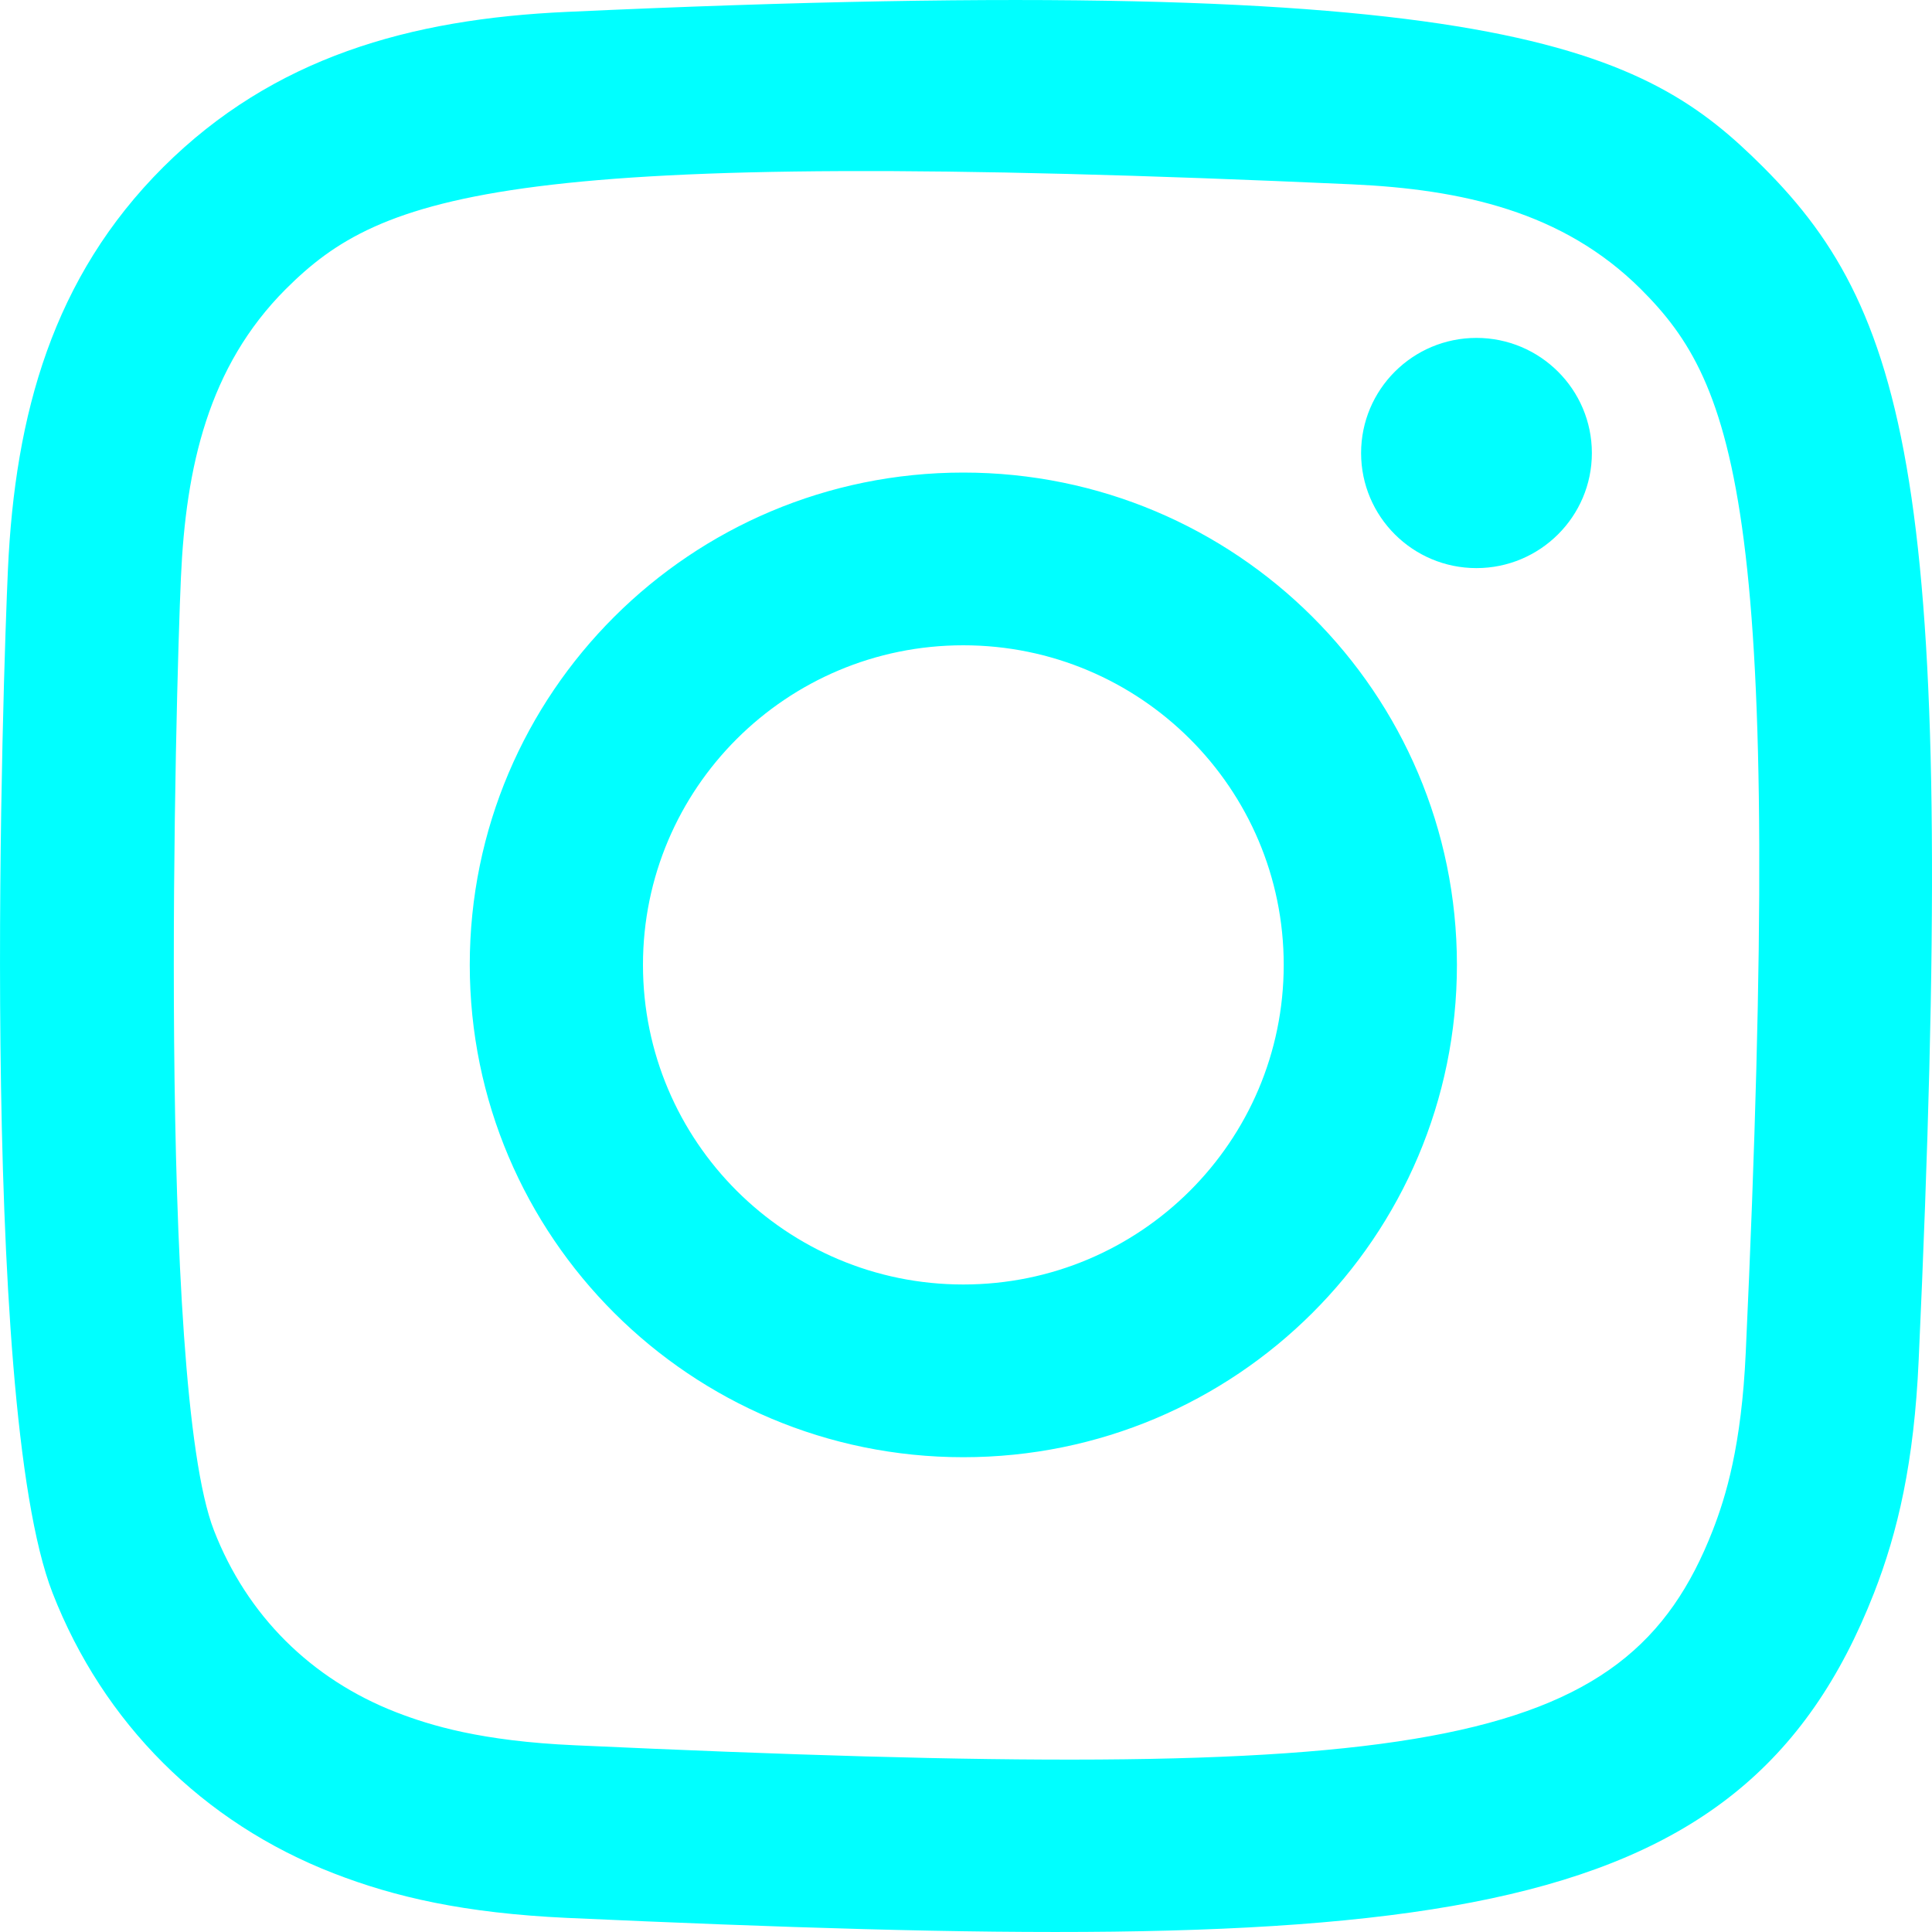
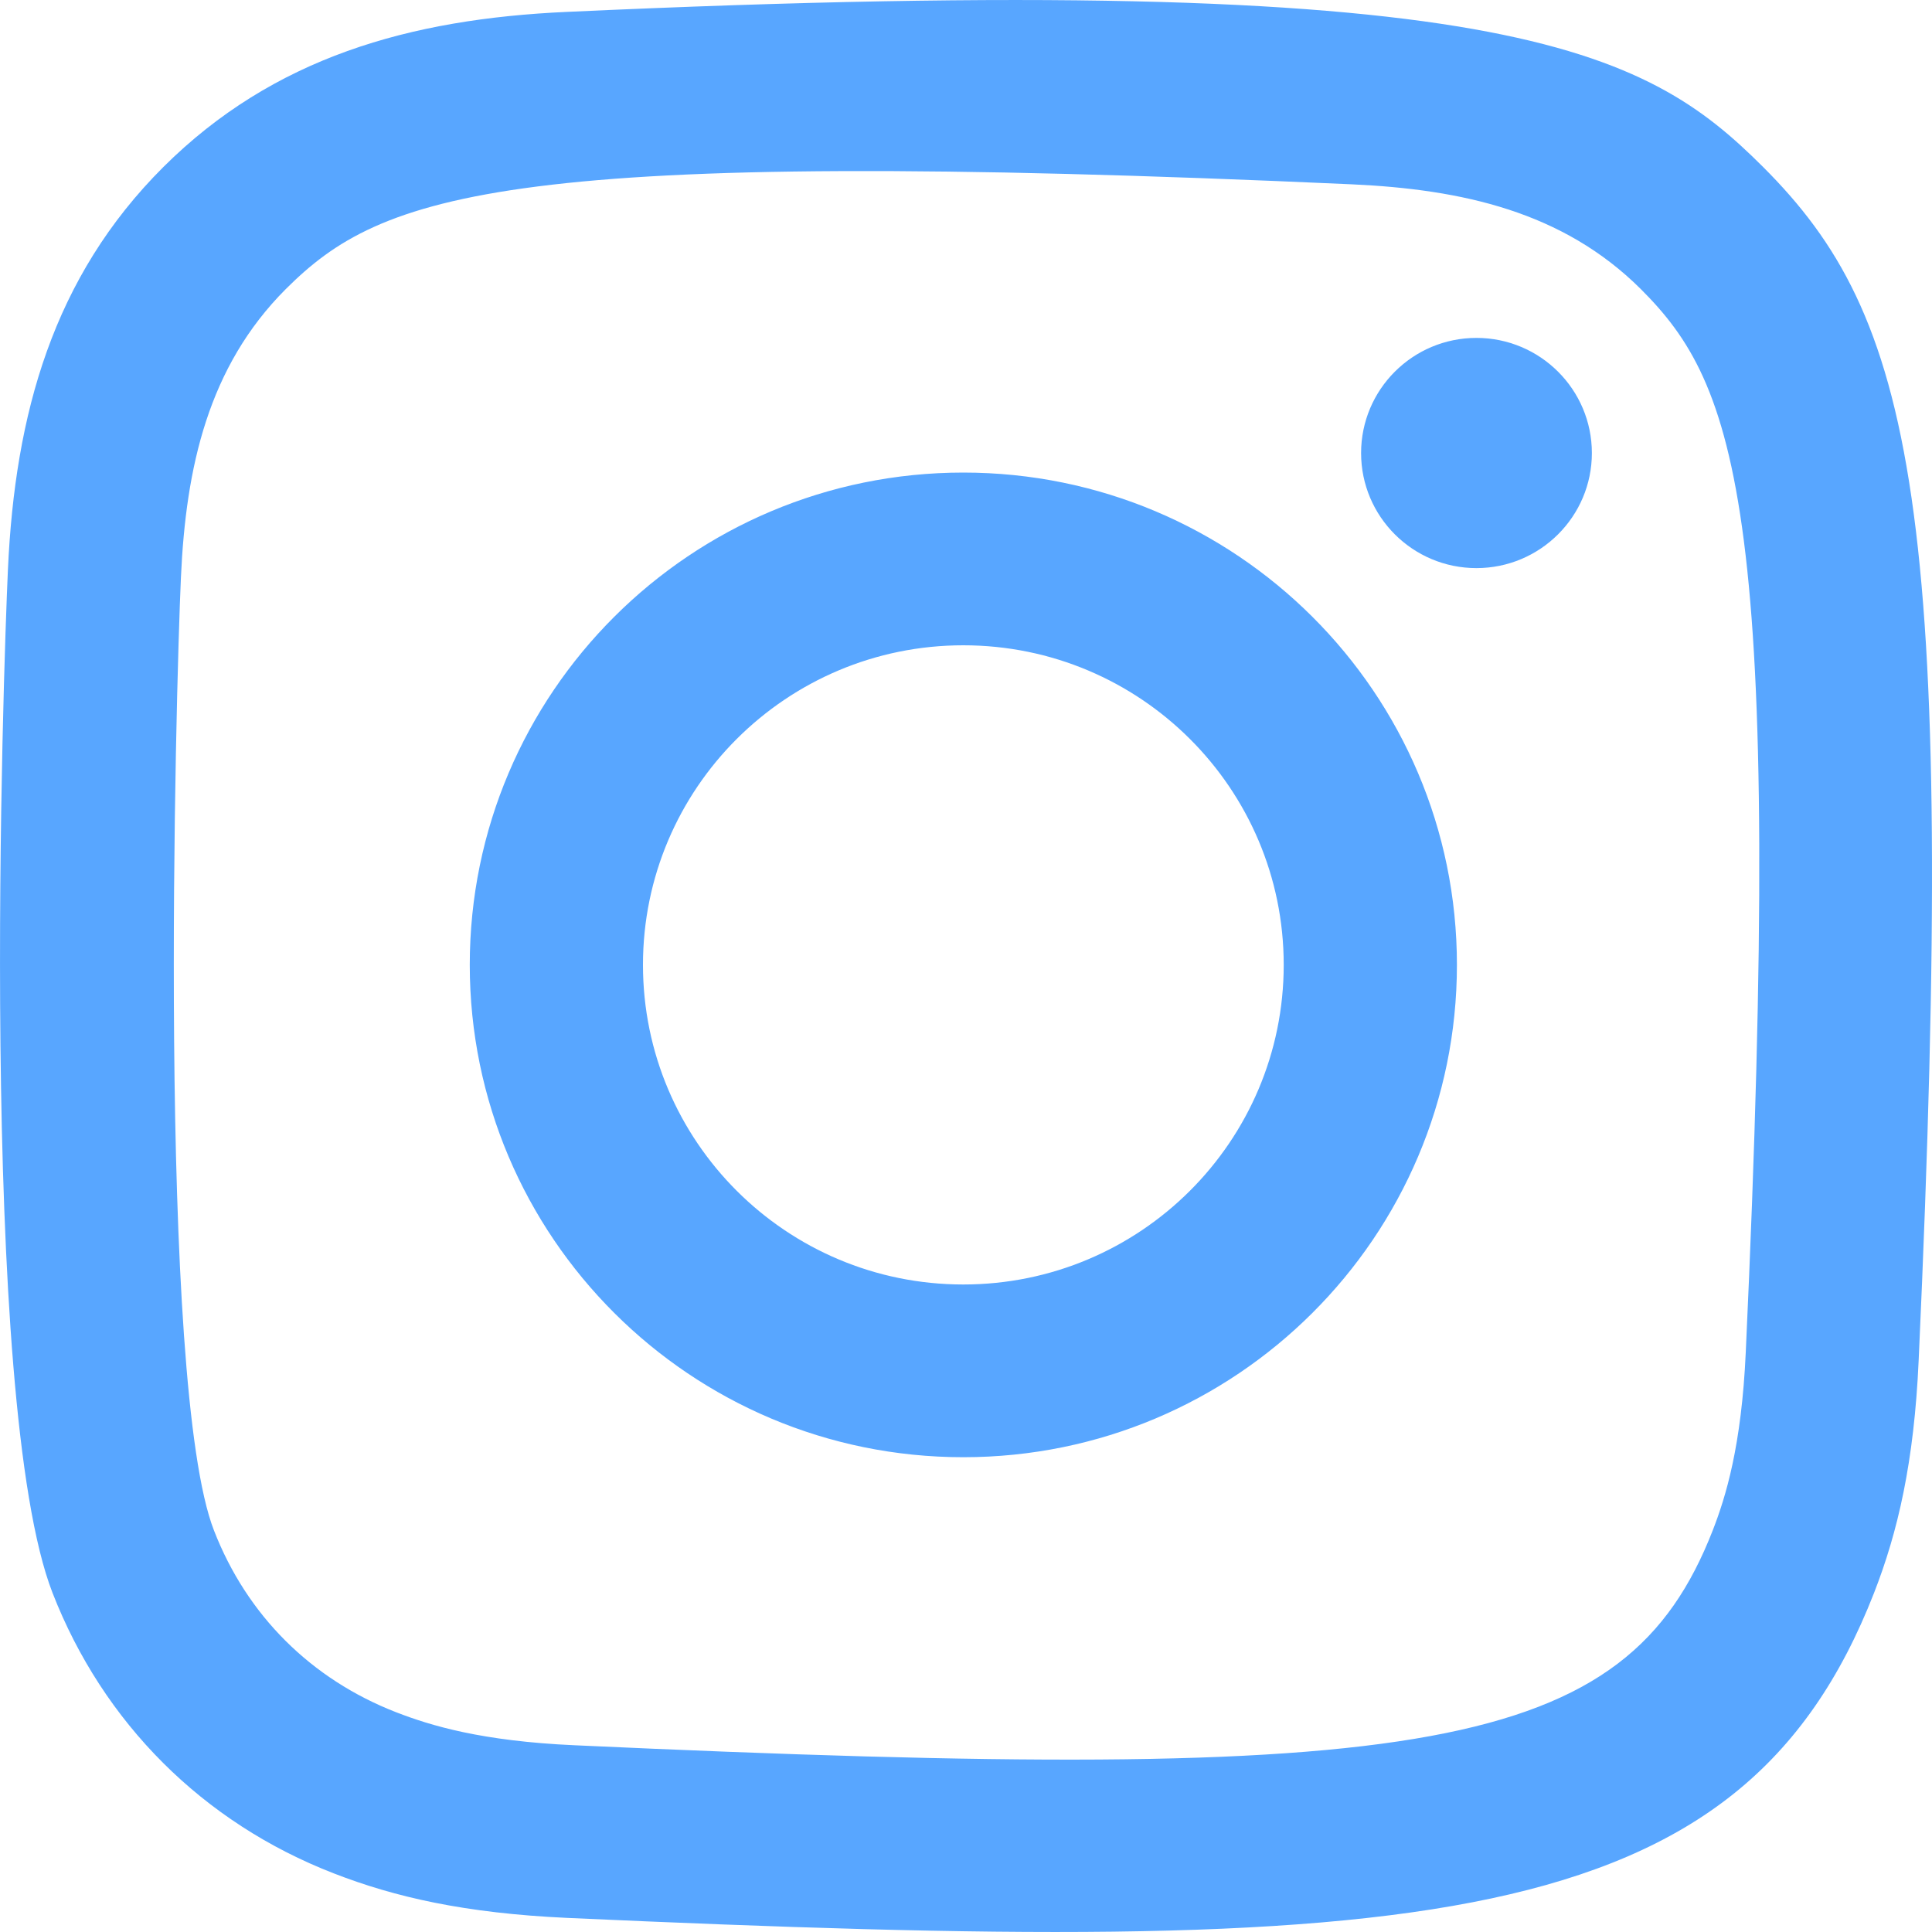
- <svg xmlns="http://www.w3.org/2000/svg" width="150px" height="150px" viewBox="0 0 20 20" version="1.1" fill="#000000">
+ <svg xmlns="http://www.w3.org/2000/svg" width="800px" height="800px" viewBox="0 0 20 20" version="1.1" fill="#000000">
  <g id="SVGRepo_bgCarrier" stroke-width="0" />
  <g id="SVGRepo_tracerCarrier" stroke-linecap="round" stroke-linejoin="round" />
  <g id="SVGRepo_iconCarrier">
    <defs> </defs>
    <g id="Page-1" stroke="none" stroke-width="1" fill="none" fill-rule="evenodd">
-       <g id="Dribbble-Light-Preview" transform="translate(-340, -7439)" fill="#00ffff">
+       <g id="Dribbble-Light-Preview" transform="translate(-340, -7439)" fill="#58a6ff">
        <g id="icons" transform="translate(56, 160)">
          <path d="M289.87,7279.123 C288.242,7279.196 286.831,7279.594 285.691,7280.729 C284.548,7281.869 284.155,7283.286 284.082,7284.897 C284.036,7285.902 283.768,7293.498 284.544,7295.49 C285.068,7296.834 286.098,7297.867 287.455,7298.393 C288.088,7298.639 288.81,7298.805 289.87,7298.854 C298.73,7299.255 302.015,7299.037 303.4,7295.49 C303.646,7294.859 303.815,7294.137 303.862,7293.08 C304.267,7284.197 303.796,7282.271 302.252,7280.729 C301.027,7279.507 299.586,7278.675 289.87,7279.123 M289.951,7297.067 C288.981,7297.024 288.455,7296.862 288.103,7296.726 C287.22,7296.383 286.556,7295.722 286.215,7294.843 C285.624,7293.329 285.82,7286.14 285.873,7284.977 C285.924,7283.837 286.155,7282.796 286.959,7281.992 C287.954,7281 289.24,7280.513 297.993,7280.908 C299.135,7280.96 300.179,7281.19 300.985,7281.992 C301.98,7282.985 302.474,7284.28 302.072,7293 C302.028,7293.968 301.866,7294.493 301.73,7294.843 C300.829,7297.151 298.757,7297.471 289.951,7297.067 M298.09,7283.69 C298.09,7284.347 298.624,7284.881 299.284,7284.881 C299.943,7284.881 300.479,7284.347 300.479,7283.69 C300.479,7283.032 299.943,7282.498 299.284,7282.498 C298.624,7282.498 298.09,7283.032 298.09,7283.69 M288.863,7288.988 C288.863,7291.803 291.15,7294.085 293.972,7294.085 C296.794,7294.085 299.082,7291.803 299.082,7288.988 C299.082,7286.173 296.794,7283.892 293.972,7283.892 C291.15,7283.892 288.863,7286.173 288.863,7288.988 M290.656,7288.988 C290.656,7287.162 292.14,7285.68 293.972,7285.68 C295.804,7285.68 297.289,7287.162 297.289,7288.988 C297.289,7290.815 295.804,7292.297 293.972,7292.297 C292.14,7292.297 290.656,7290.815 290.656,7288.988" id="instagram-[#167]"> </path>
        </g>
      </g>
    </g>
  </g>
</svg>
